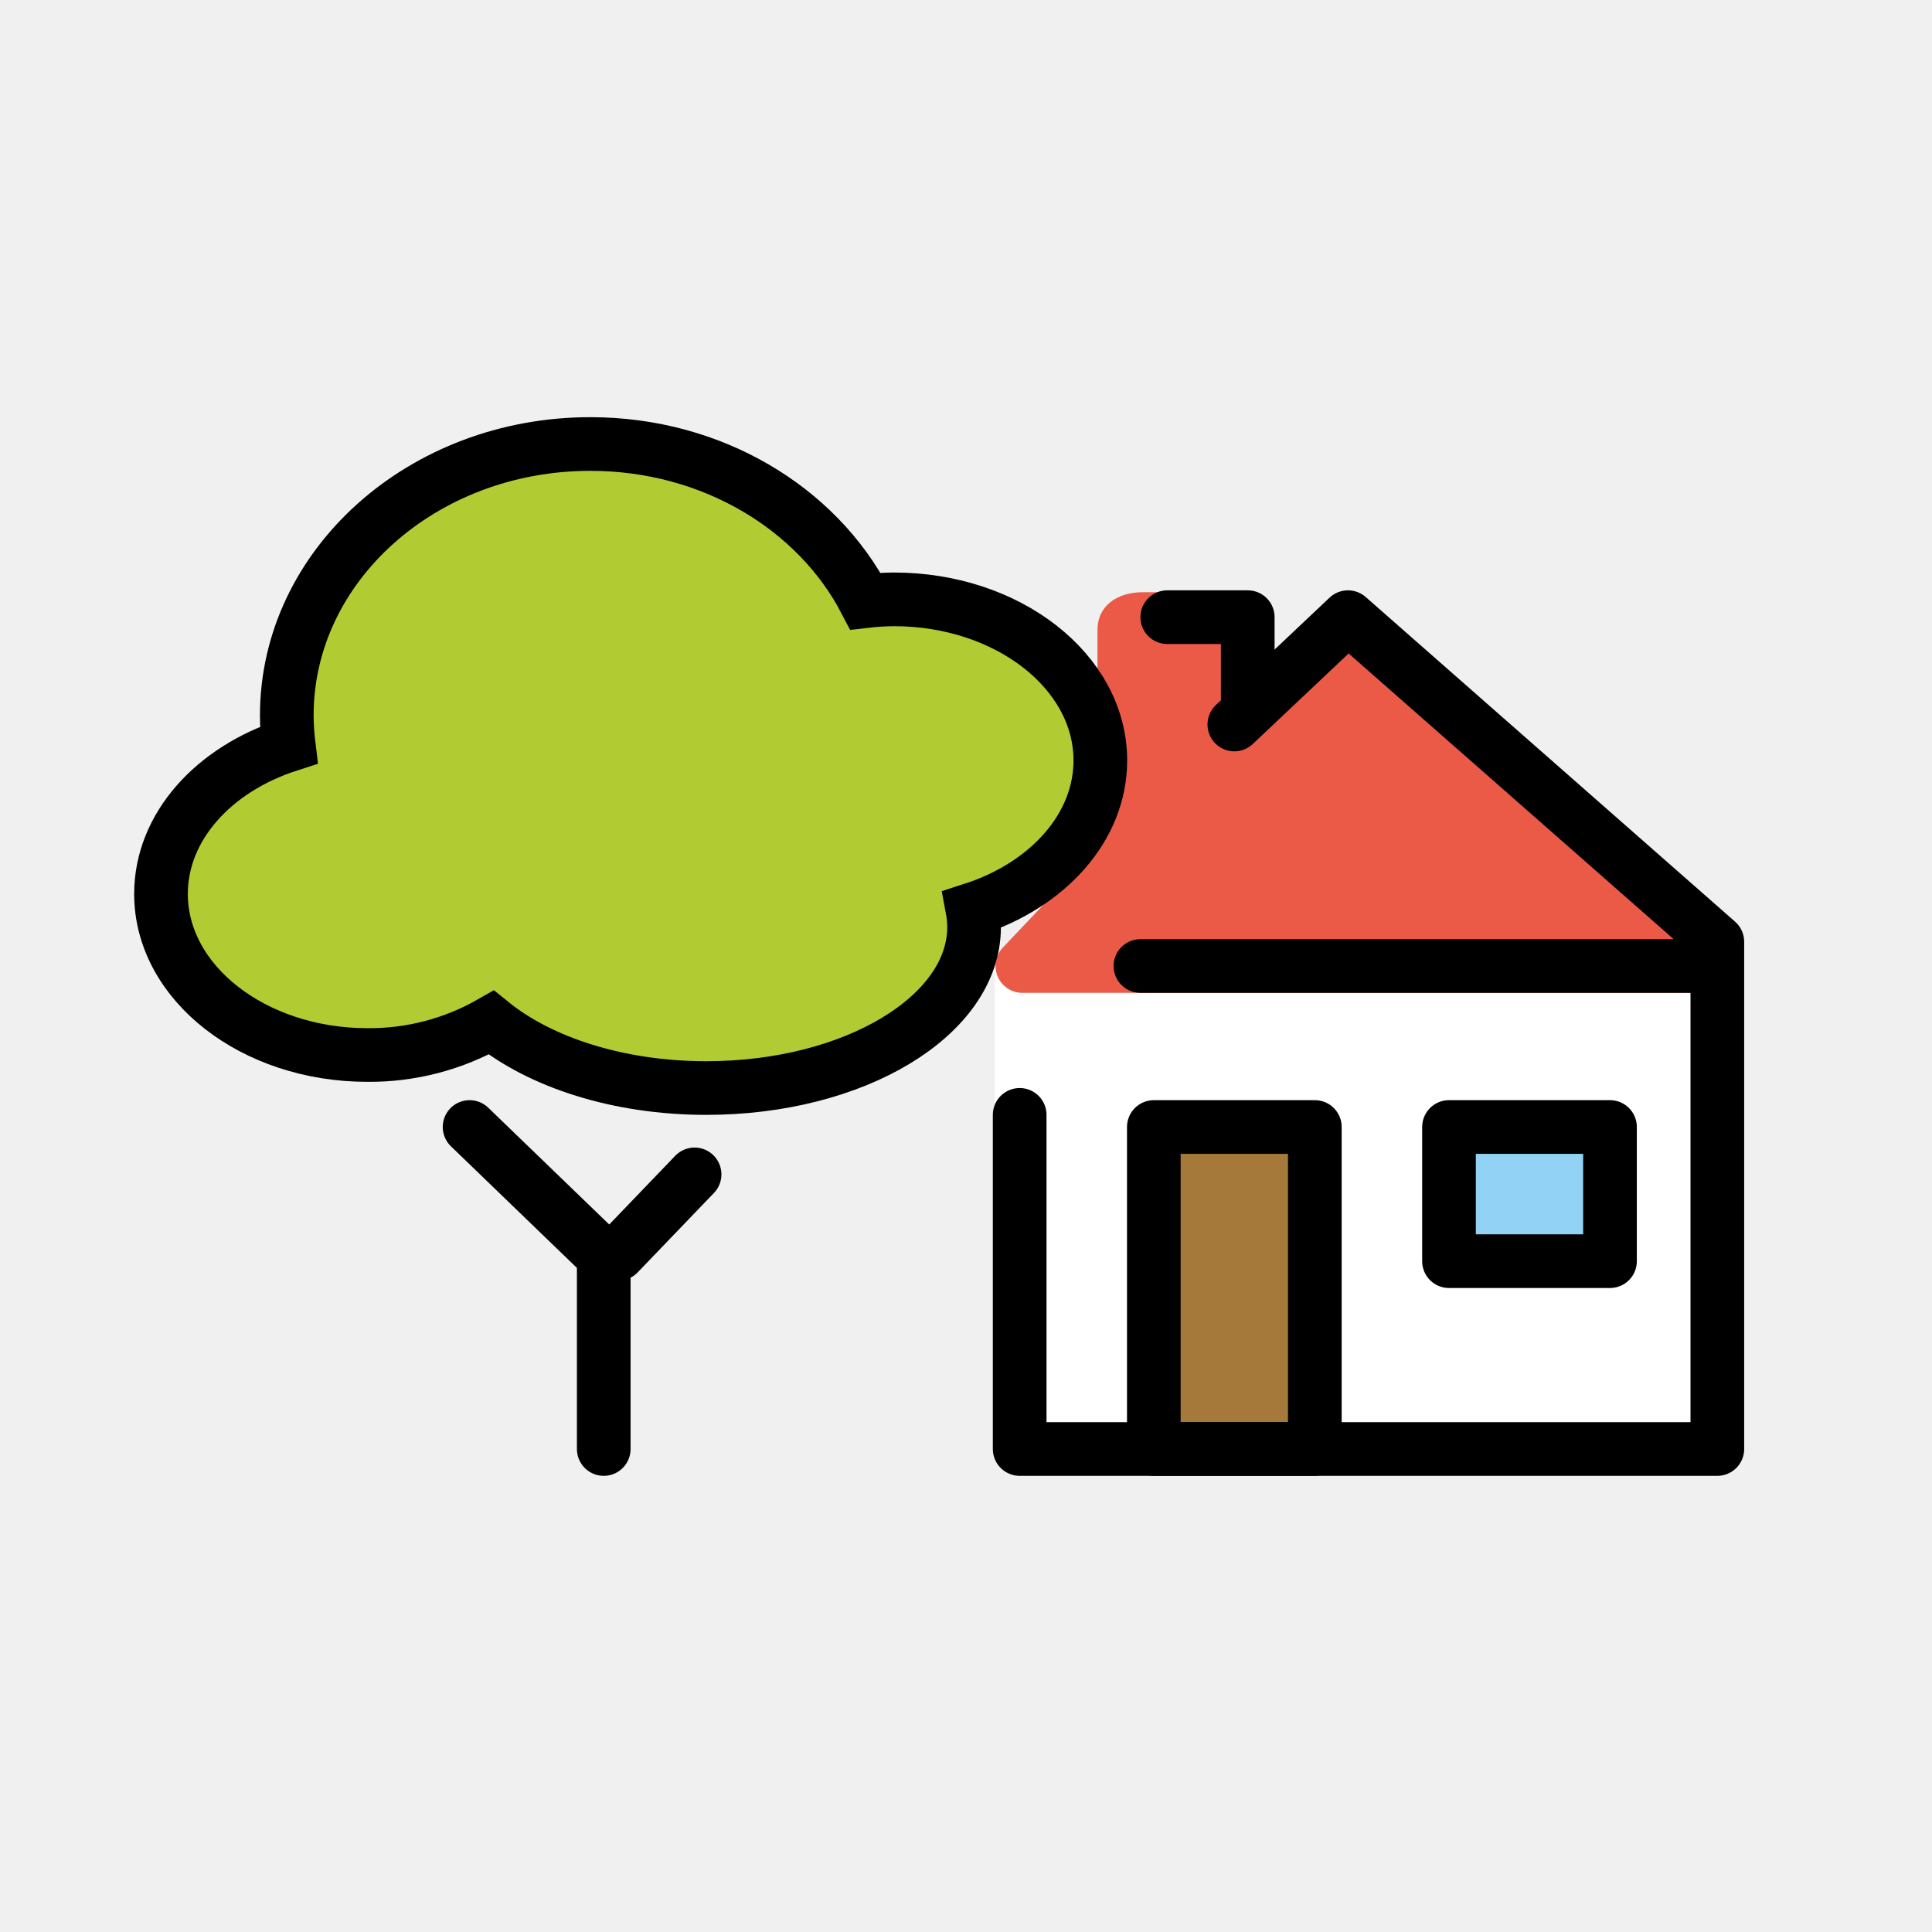
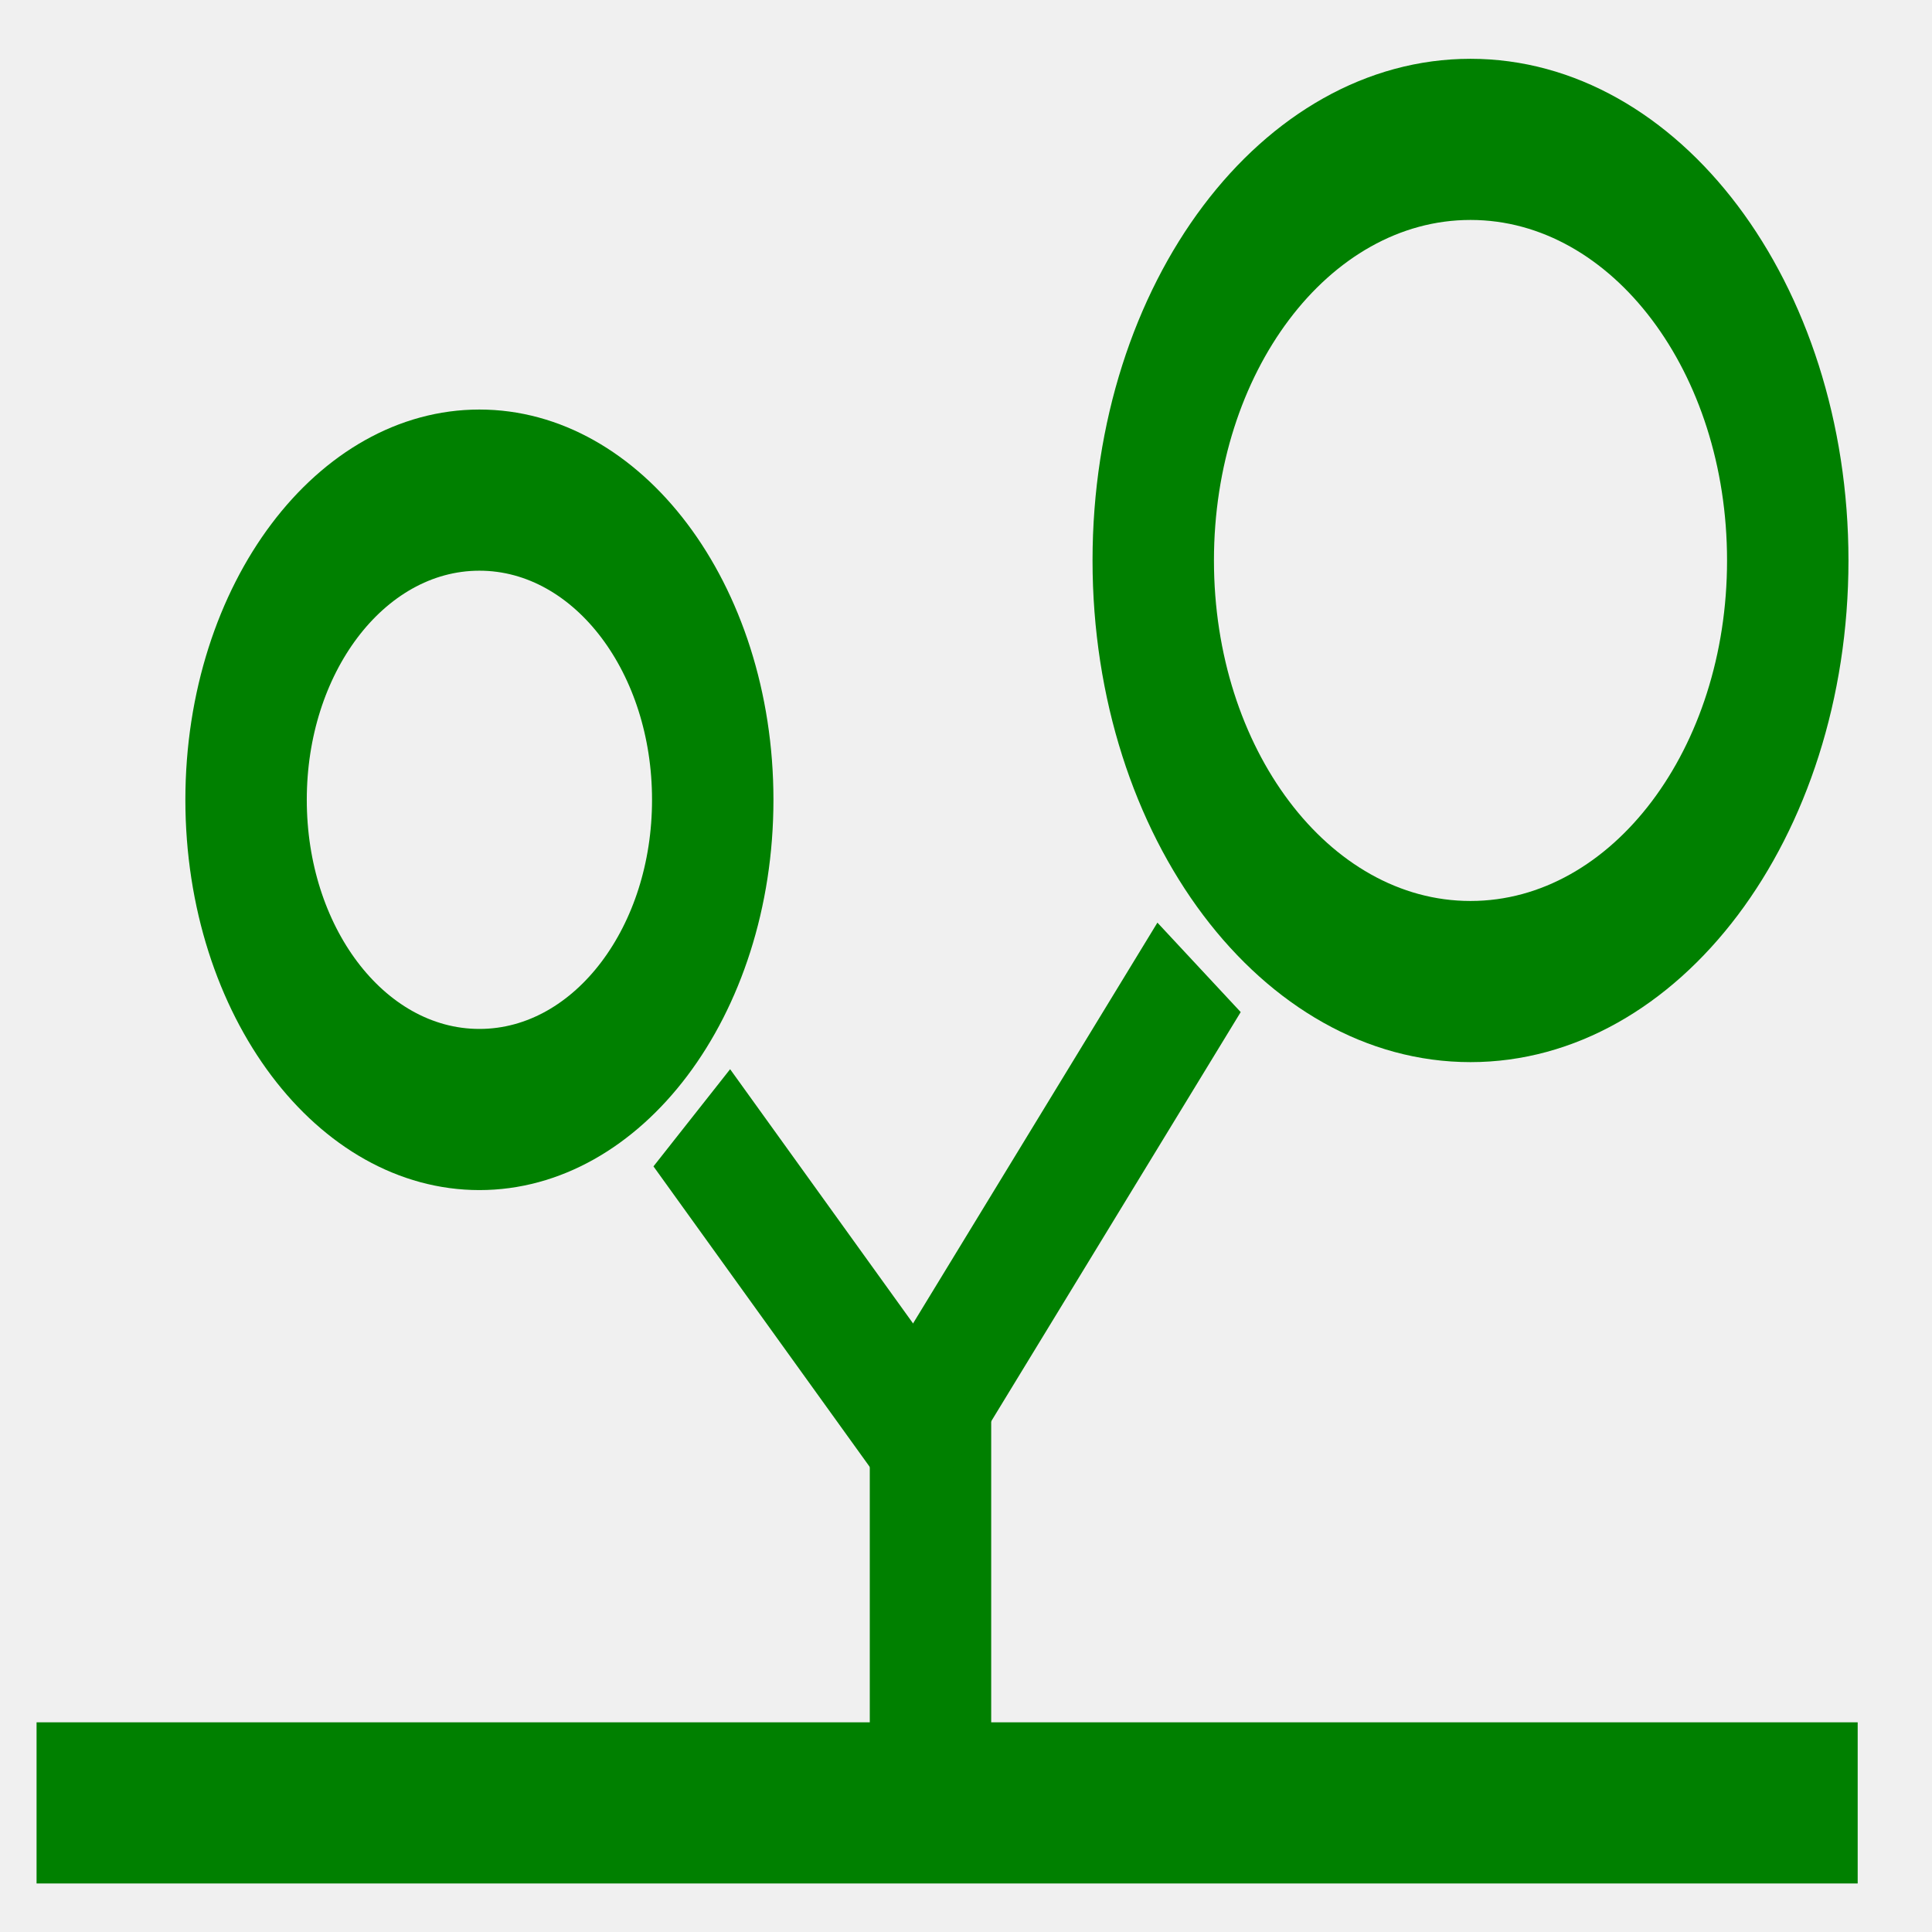
- <svg xmlns="http://www.w3.org/2000/svg" id="emoji" viewBox="0 0 72 72" version="1.1">
-   <g id="color">
-     <rect x="37.075" y="36.053" width="26.884" height="18.114" fill="#FFFFFF" />
-     <polygon fill="#EA5A47" stroke="#EA5A47" stroke-linecap="round" stroke-linejoin="round" stroke-miterlimit="10" stroke-width="2" points="50.235,23.2 38.1,36 63.5,36" />
-     <path fill="#EA5A47" d="M47.3,26l-6.4,6.059v-8.573c0-0.931,0.755-1.416,1.686-1.416h3.028 c0.931,0,1.686,0.485,1.686,1.416C47.3,23.486,47.3,26,47.3,26z" />
-     <rect x="43" y="42" width="6" height="12" fill="#A57939" />
-     <rect x="54" y="42" width="6" height="5" fill="#92D3F5" />
-     <path fill="#B1CC33" d="M41.006,28.339c0-3.312-3.445-6.003-7.694-6.003c-0.355,0.003-0.71,0.025-1.062,0.066 c-1.8-3.455-5.707-5.855-10.25-5.855c-6.248,0-11.312,4.529-11.312,10.114c0.001,0.369,0.025,0.738,0.07,1.104 C7.966,28.666,6,30.81,6,33.314c0,3.312,3.445,6.003,7.694,6.003c1.615,0.014,3.206-0.402,4.614-1.207 c1.818,1.477,4.726,2.438,8.015,2.438c5.511,0,9.978-2.688,9.978-6.003c-0.001-0.219-0.021-0.438-0.061-0.653 C39.036,32.99,41.006,30.845,41.006,28.339z" />
-   </g>
-   <g id="hair" />
-   <g id="skin" />
-   <g id="skin-shadow" />
-   <g id="line">
-     <polyline fill="none" stroke="#000000" stroke-linecap="round" stroke-linejoin="round" stroke-miterlimit="10" stroke-width="2" points="46,27 50.235,23 64,35.098 64,54 38,54 38,41.548" />
-     <rect x="43" y="42" width="6" height="12" fill="none" stroke="#000000" stroke-linecap="round" stroke-linejoin="round" stroke-miterlimit="10" stroke-width="2" />
-     <rect x="54" y="42" width="6" height="5" fill="none" stroke="#000000" stroke-linecap="round" stroke-linejoin="round" stroke-miterlimit="10" stroke-width="2" />
-     <polyline fill="none" stroke="#000000" stroke-linecap="round" stroke-linejoin="round" stroke-miterlimit="10" stroke-width="2" points="43.5,23 46.5,23 46.5,26" />
-     <path fill="none" stroke="#000000" stroke-miterlimit="10" stroke-width="2" d="M31.245,39.34" />
-     <polyline fill="none" stroke="#000000" stroke-linecap="round" stroke-linejoin="round" stroke-width="2" points="22.5,54 22.5,46.827 17.5,42" />
-     <line x1="23.041" x2="25.885" y1="46.727" y2="43.766" fill="none" stroke="#000000" stroke-linecap="round" stroke-linejoin="round" stroke-width="2" />
-     <path fill="none" stroke="#000000" stroke-linecap="round" stroke-miterlimit="10" stroke-width="2" d="M41.006,28.339 c0-3.312-3.445-6.003-7.694-6.003c-0.355,0.003-0.71,0.025-1.062,0.066c-1.8-3.455-5.707-5.855-10.25-5.855 c-6.248,0-11.312,4.529-11.312,10.114c0.001,0.369,0.025,0.738,0.07,1.104C7.966,28.666,6,30.81,6,33.314 c0,3.312,3.445,6.003,7.694,6.003c1.615,0.014,3.206-0.402,4.614-1.207c1.818,1.477,4.726,2.438,8.015,2.438 c5.511,0,9.978-2.688,9.978-6.003c-0.001-0.219-0.021-0.438-0.061-0.653 C39.036,32.99,41.006,30.845,41.006,28.339z" />
-     <line x1="63.5" x2="42.5" y1="36" y2="36" fill="none" stroke="#000000" stroke-linecap="round" stroke-linejoin="round" stroke-miterlimit="10" stroke-width="2" />
+ <svg xmlns="http://www.w3.org/2000/svg" viewBox="0 0 500 500" width="440px" height="440px">
+   <g transform="matrix(11.87523, 0, 0, 15.76178, -818.2405, -1848.345)" fill="none" stroke="#008000" style="">
+     <path d="m69.7 146.87h39.688" stroke-width="2.646" />
+     <g transform="translate(-.36252)">
+       <path d="m89.544 146.87v-6.794" stroke-width="2.646" />
+       <path d="m88.77 141.34 6.627-8.189" stroke-width="2.335" />
+       <path d="m89.919 141.46-5.577-5.839" stroke-width="2.31" />
+     </g>
+     <circle cx="100.95" cy="126.47" r="6.914" stroke-width="2.646" />
+     <circle cx="79.351" cy="130.4" r="5.085" stroke-width="2.646" />
  </g>
</svg>
